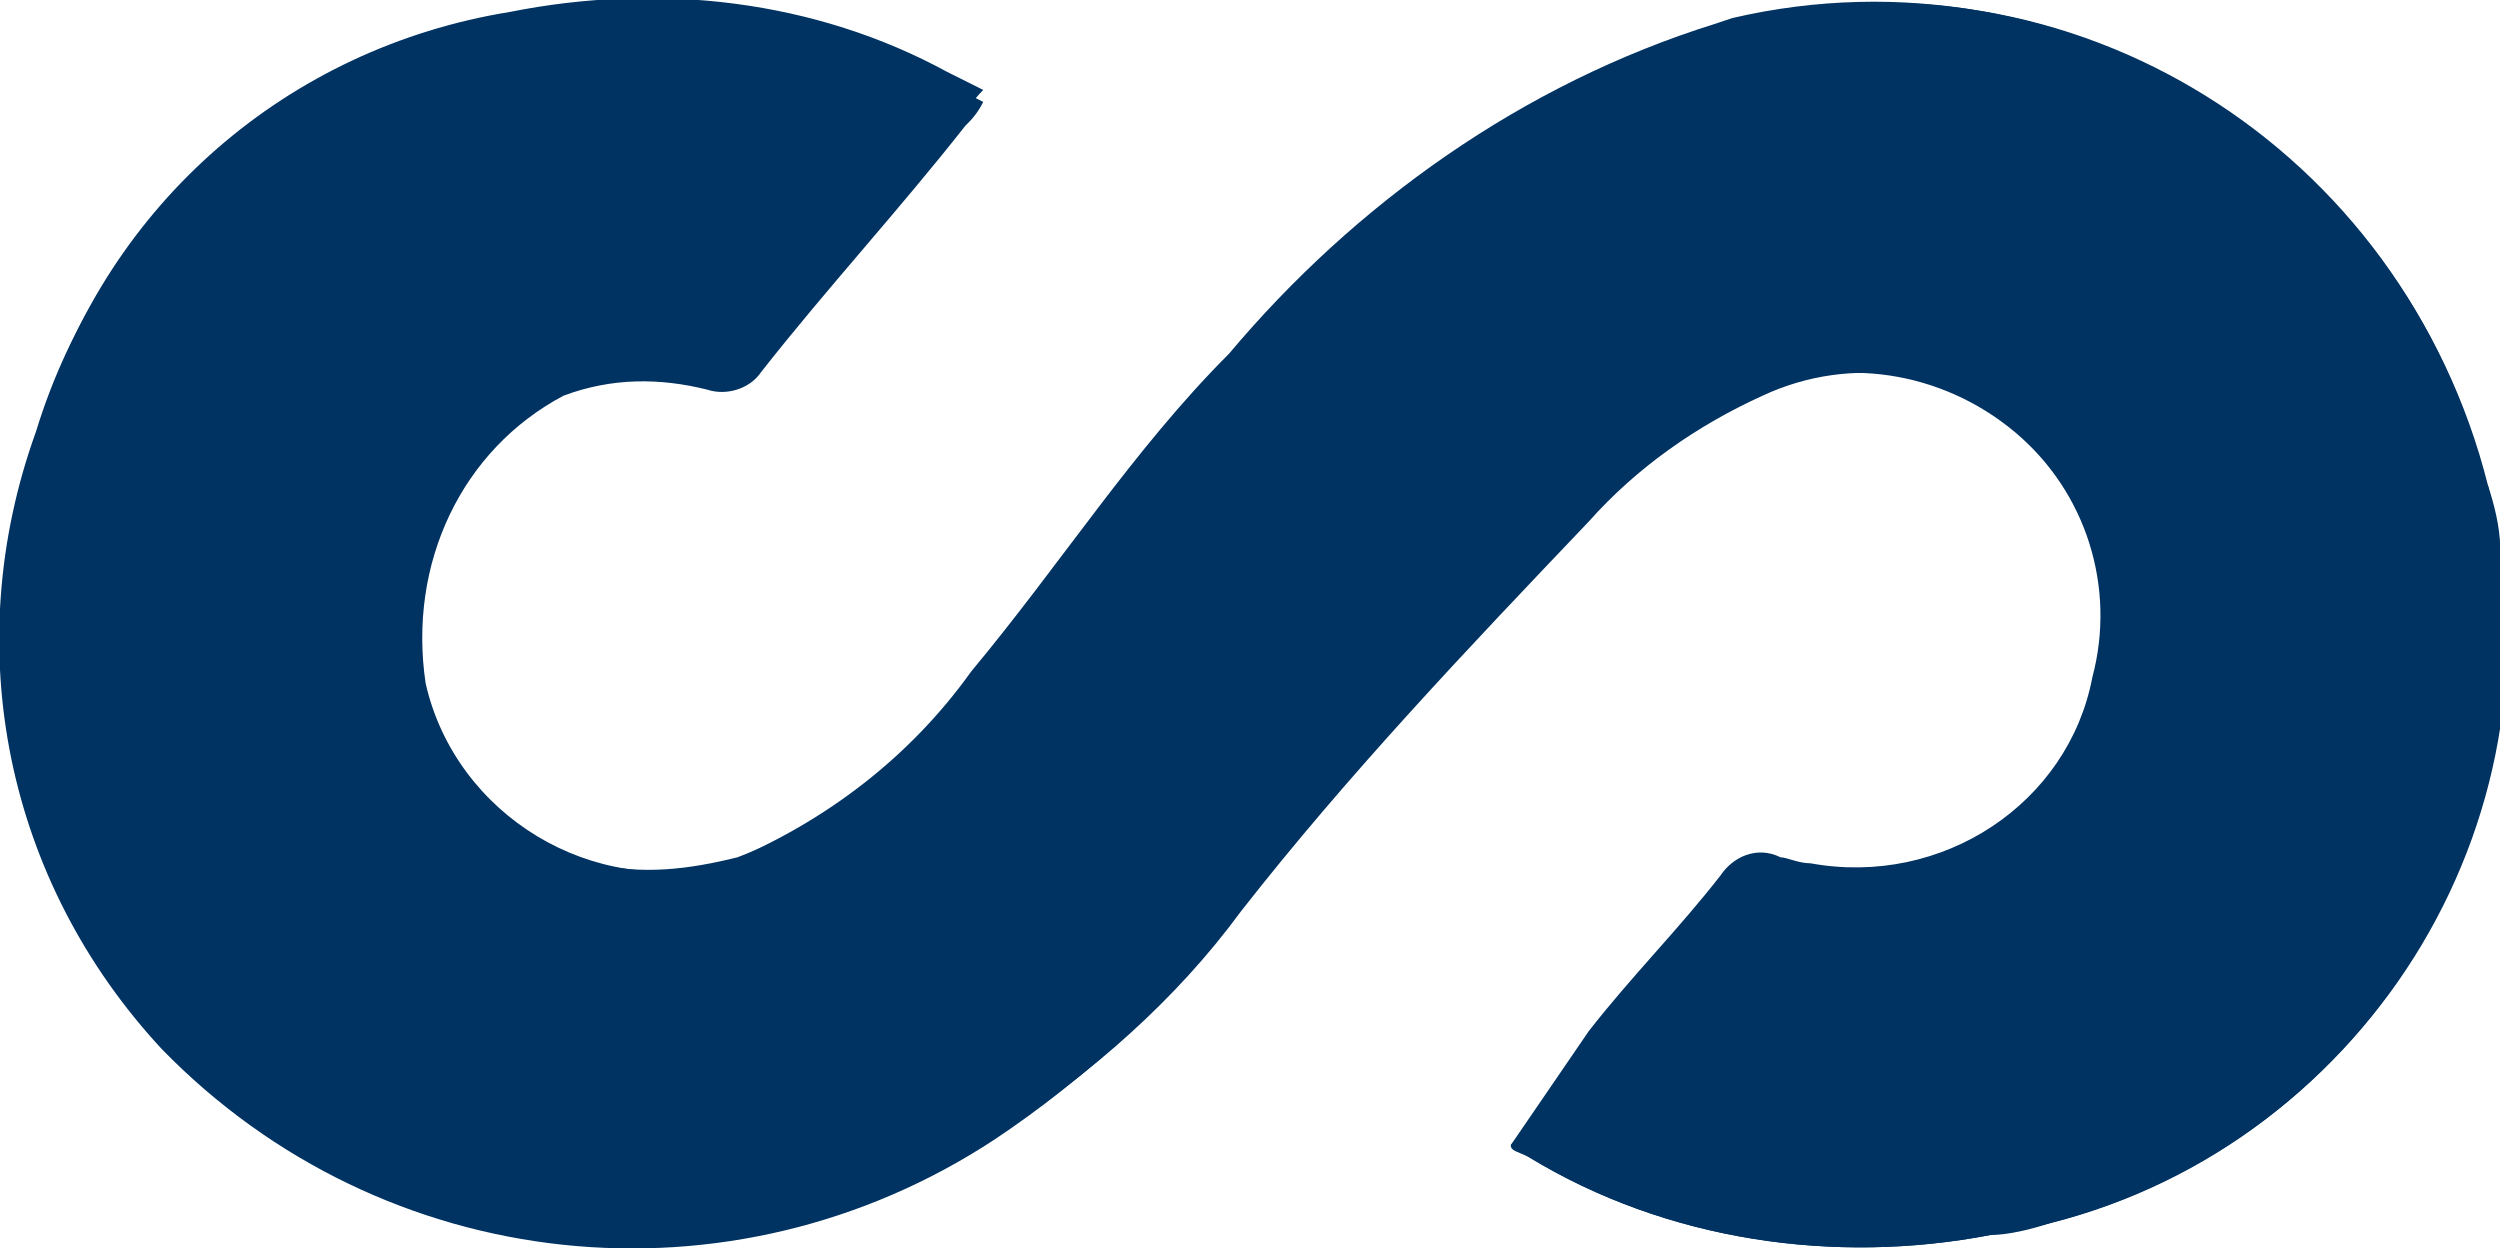
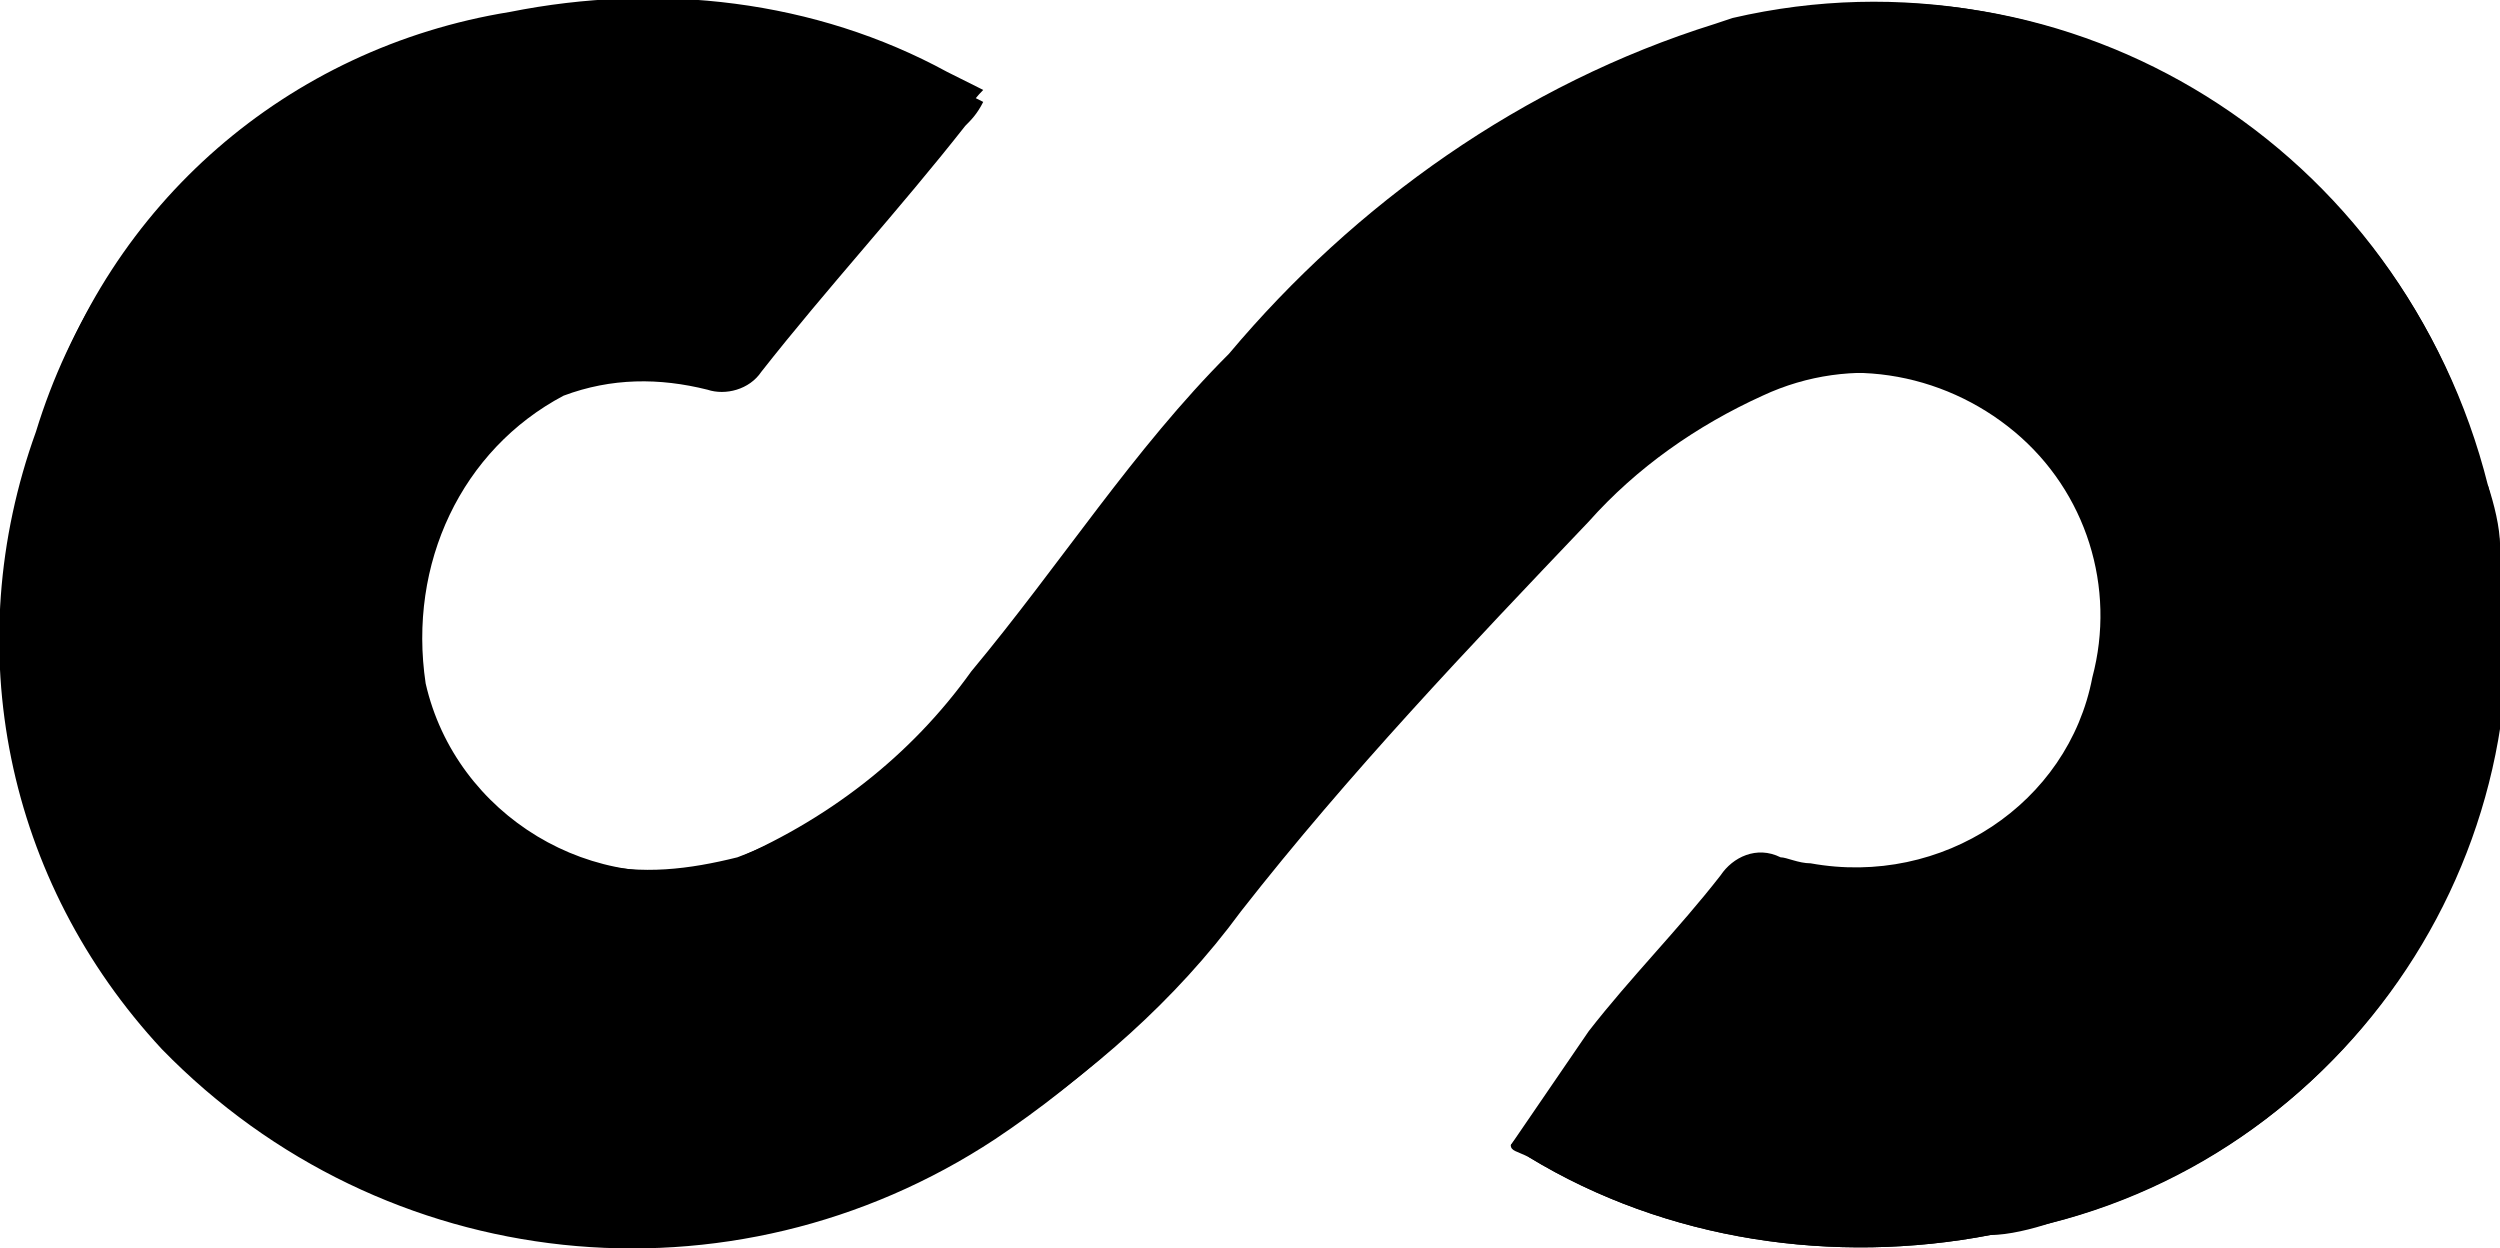
<svg xmlns="http://www.w3.org/2000/svg" version="1.1" id="Layer_1" x="0px" y="0px" viewBox="0 0 41.7 20.8" style="enable-background:new 0 0 41.7 20.8;" xml:space="preserve">
  <style type="text/css">
- 	.st0{fill:#003262;}
+ 	.st0{fill:current;}
</style>
  <g id="wmaAjT">
    <g id="Group_395">
      <path id="Path_320" class="st0" d="M25.2,19.1c0.1,0.1,0.2,0.1,0.3,0.2c2.3,1.4,5.1,1.8,7.7,1.3c5.5-0.8,9.3-6,8.5-11.5    c0,0,0,0,0,0c0-0.3-0.1-0.7-0.2-1C40.1,2.5,34.5-1,28.9,0.3c0,0,0,0,0,0l-0.3,0.1c-3.2,1-6,3-8.1,5.5c-1.6,1.6-2.8,3.5-4.3,5.3    c-1,1.4-2.4,2.5-4.1,3.2c-2.2,0.6-4.5-0.8-5-3C6.8,9.4,7.7,7.5,9.4,6.6c0.8-0.3,1.6-0.3,2.4-0.1c0.3,0.1,0.7,0,0.9-0.3    c1.1-1.4,2.3-2.7,3.4-4.1c0.1-0.1,0.2-0.2,0.3-0.4c-0.2-0.1-0.4-0.2-0.5-0.3c-2.2-1.2-4.8-1.5-7.3-1C4.7,0.9,1.7,3.6,0.6,7.2    c-1.3,3.6-0.5,7.5,2.1,10.3c3.7,3.8,9.5,4.4,13.9,1.5c1.5-1,2.9-2.3,4-3.7c1.8-2.3,3.8-4.4,5.7-6.5c0.8-0.9,1.8-1.7,2.9-2.2    c1.5-0.7,3.2-0.4,4.4,0.6c1.2,1,1.7,2.6,1.3,4.1c-0.4,2.1-2.5,3.5-4.7,3.1c-0.2,0-0.4-0.1-0.5-0.1c-0.4-0.2-0.8,0-1,0.3    c-0.7,0.9-1.5,1.7-2.2,2.6L25.2,19.1z" />
      <path id="Path_321" class="st0" d="M25.2,19.1c0.5-0.6,1-1.2,1.5-1.8c0.7-0.9,1.5-1.7,2.2-2.6c0.2-0.3,0.6-0.5,1-0.3    c2.1,0.7,4.3-0.4,5-2.5c0.1-0.2,0.1-0.3,0.2-0.5c0.4-1.5-0.1-3.2-1.3-4.2c-1.2-1-2.9-1.3-4.4-0.6c-1.1,0.5-2.1,1.2-2.9,2.1    c-2,2.1-4,4.2-5.8,6.5c-1.1,1.5-2.5,2.7-4,3.7c-4.4,2.9-10.3,2.3-13.9-1.5c-2.6-2.8-3.4-6.8-2.1-10.4c1.1-3.6,4.1-6.2,7.8-6.8    c2.5-0.5,5.1-0.2,7.3,1l0.6,0.3C16.2,1.7,16.1,1.9,16,2c-1.1,1.4-2.3,2.7-3.4,4.1c-0.2,0.3-0.5,0.4-0.9,0.3C9.6,5.8,7.3,7,6.7,9.2    c-0.6,2.2,0.7,4.5,2.9,5.1c0.1,0,0.2,0.1,0.3,0.1c0.8,0.2,1.6,0.1,2.4-0.1c1.6-0.6,3-1.7,4.1-3.1c1.4-1.7,2.7-3.7,4.3-5.3    c2.1-2.6,4.9-4.5,8-5.5c5.6-1.5,11.2,1.9,12.7,7.4c0,0,0,0,0,0c0,0.1,0,0.2,0.1,0.3c1.4,5.4-1.9,10.9-7.3,12.3    c-0.3,0.1-0.7,0.2-1,0.2c-2.6,0.5-5.4,0.1-7.7-1.3C25.3,19.2,25.2,19.2,25.2,19.1z" />
    </g>
  </g>
</svg>
